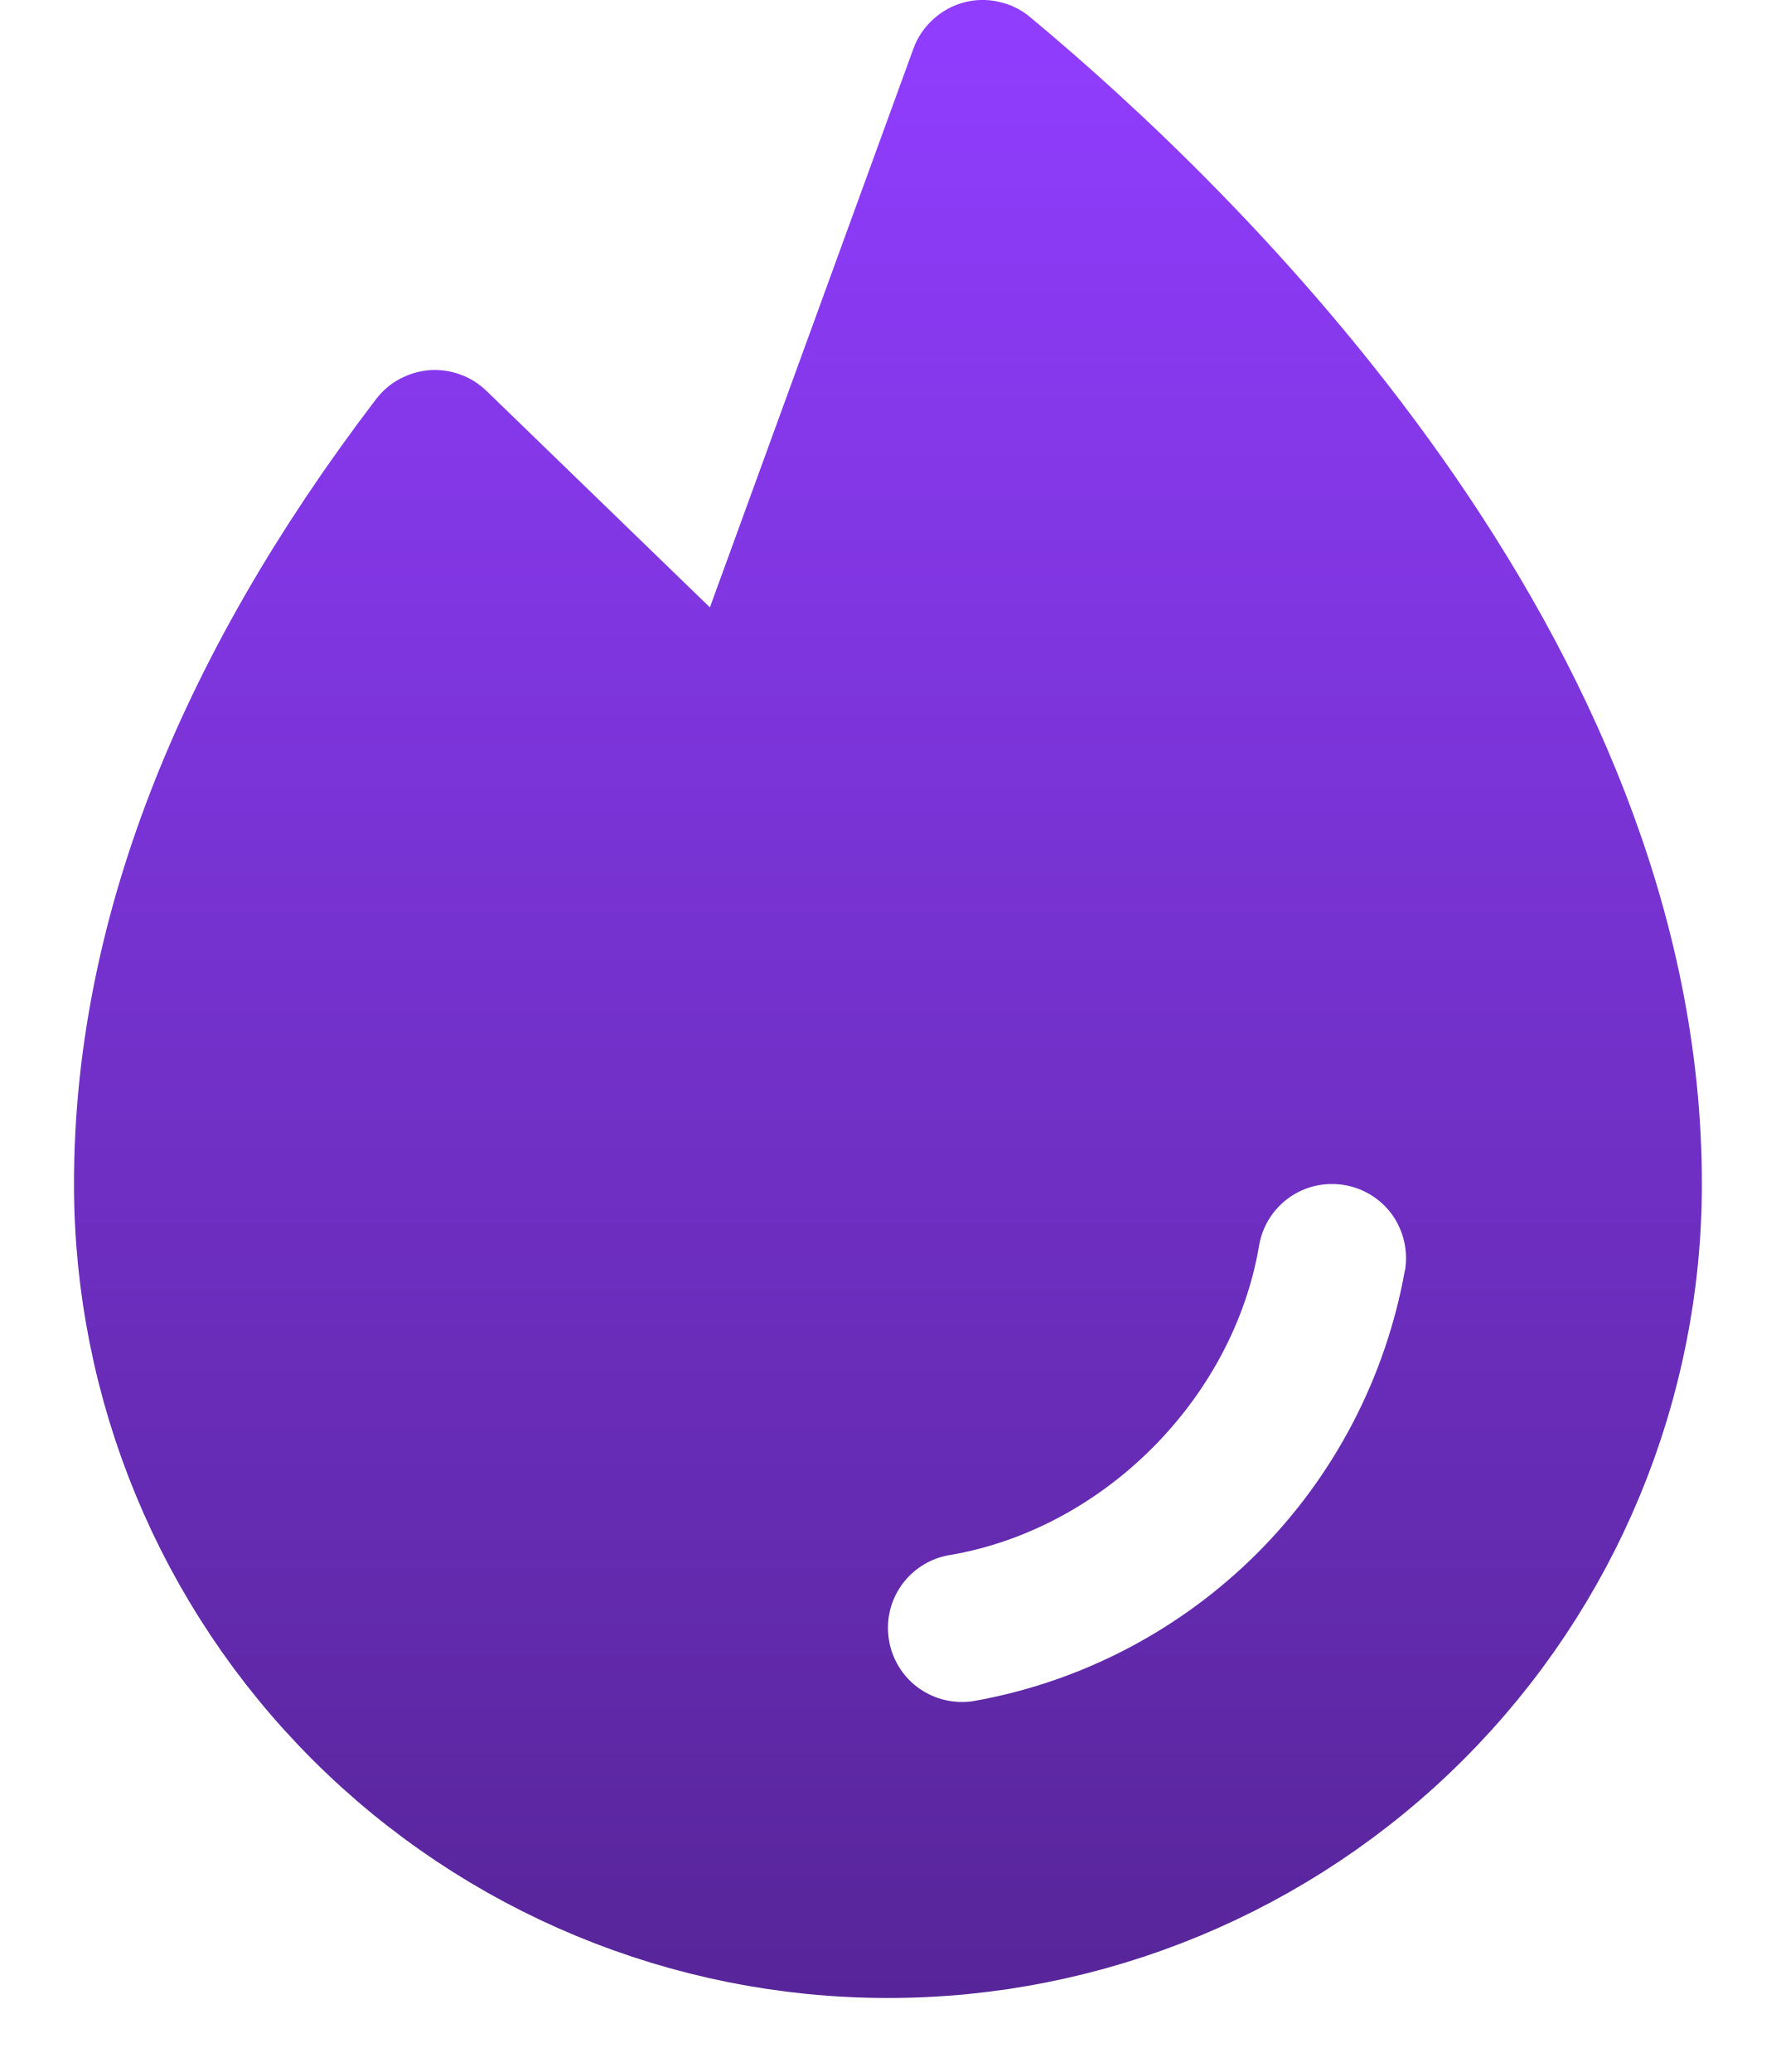
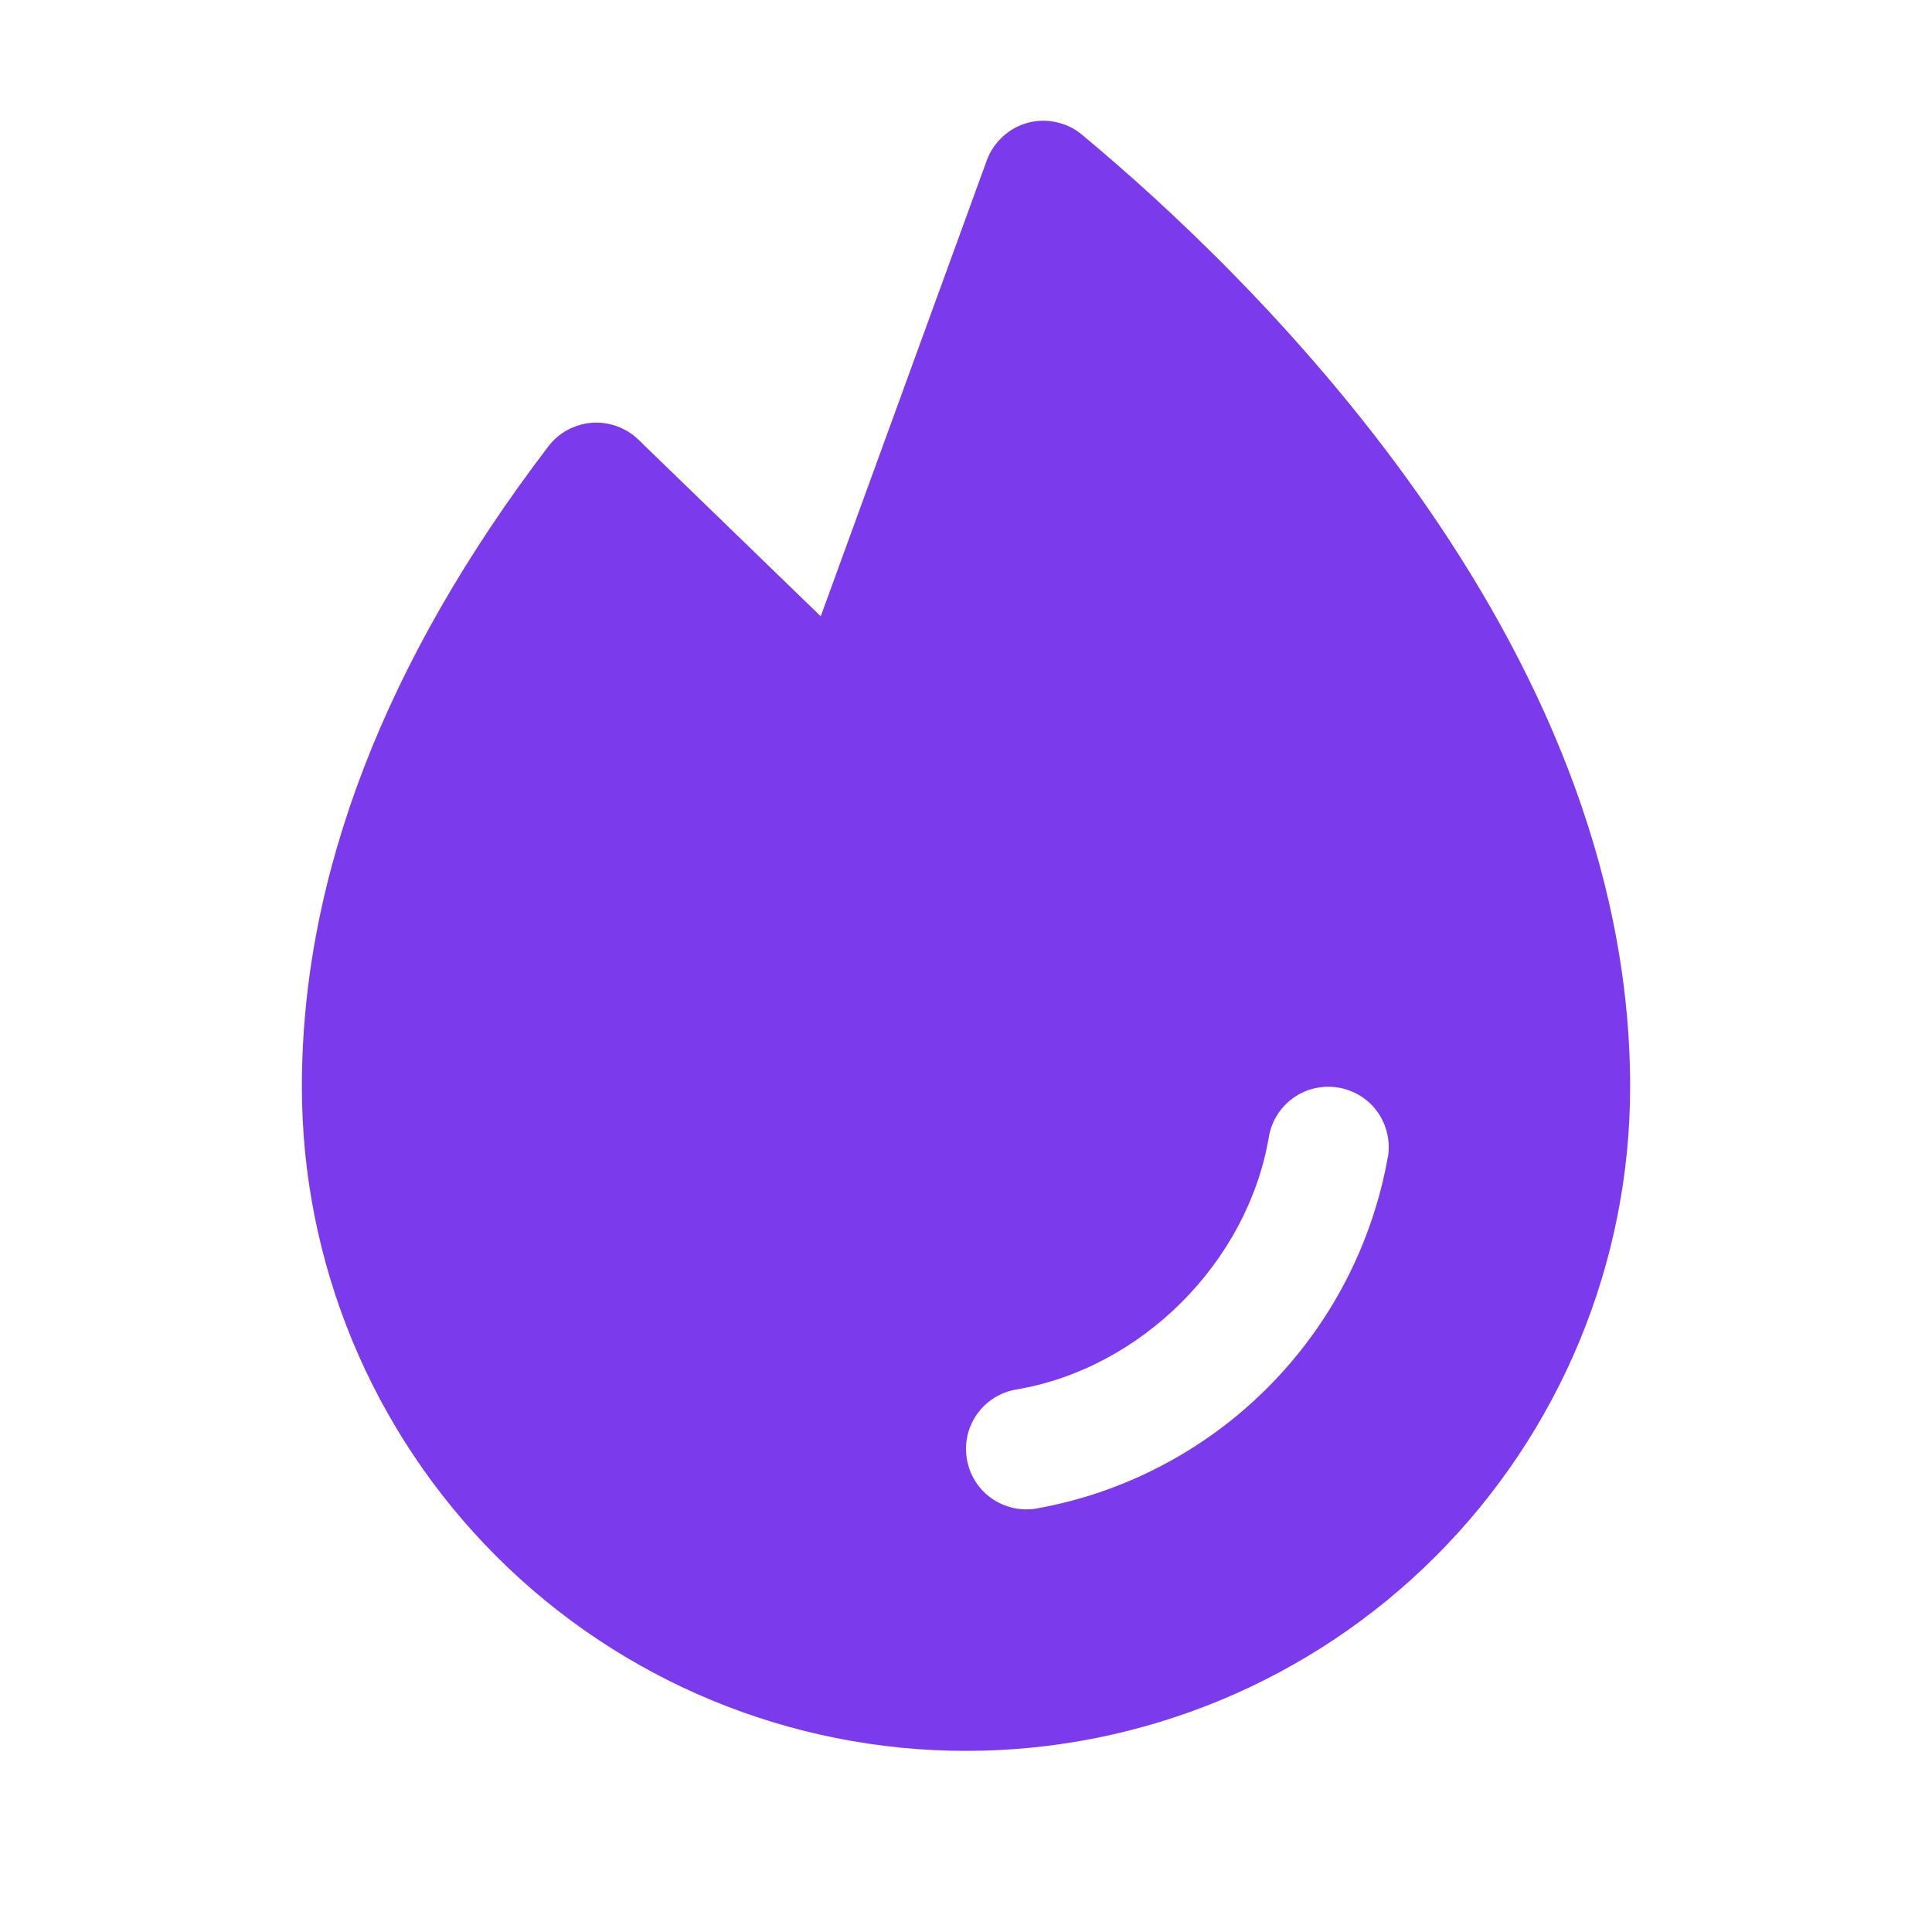
- <svg xmlns="http://www.w3.org/2000/svg" width="12" height="14" viewBox="0 0 12 14" fill="none">
-   <path d="M6.961 0.116C6.9 0.064 6.827 0.029 6.748 0.012C6.67 -0.006 6.589 -0.004 6.511 0.017C6.434 0.038 6.363 0.077 6.304 0.132C6.245 0.186 6.199 0.253 6.172 0.329L4.797 4.104L3.287 2.641C3.236 2.592 3.176 2.554 3.109 2.53C3.043 2.506 2.972 2.496 2.902 2.501C2.831 2.507 2.763 2.527 2.7 2.561C2.638 2.594 2.584 2.641 2.541 2.697C1.188 4.471 0.5 6.255 0.5 8C0.5 9.459 1.079 10.857 2.111 11.889C3.142 12.92 4.541 13.5 6 13.5C7.459 13.5 8.858 12.92 9.889 11.889C10.921 10.857 11.5 9.459 11.5 8C11.5 4.284 8.326 1.25 6.961 0.116ZM9.493 8.584C9.363 9.308 9.015 9.975 8.495 10.495C7.974 11.015 7.307 11.364 6.583 11.493C6.556 11.498 6.528 11.5 6.5 11.5C6.375 11.5 6.254 11.453 6.161 11.368C6.069 11.283 6.012 11.166 6.002 11.041C5.991 10.916 6.028 10.792 6.105 10.693C6.182 10.594 6.294 10.527 6.418 10.507C7.453 10.332 8.332 9.454 8.508 8.416C8.53 8.285 8.603 8.169 8.711 8.092C8.819 8.015 8.954 7.985 9.084 8.007C9.215 8.029 9.332 8.102 9.409 8.21C9.485 8.319 9.516 8.453 9.494 8.584H9.493Z" fill="url(#paint0_linear_130_404)" />
+ <svg xmlns="http://www.w3.org/2000/svg" width="16" height="16" viewBox="0 0 16 16" fill="none">
+   <path d="M8.961 1.116C8.9 1.064 8.827 1.029 8.748 1.012C8.67 0.994 8.589 0.996 8.511 1.017C8.434 1.038 8.363 1.077 8.304 1.132C8.245 1.186 8.199 1.253 8.172 1.329L6.797 5.104L5.287 3.641C5.236 3.592 5.176 3.554 5.109 3.53C5.043 3.506 4.972 3.496 4.902 3.501C4.831 3.507 4.763 3.527 4.7 3.561C4.638 3.594 4.584 3.641 4.541 3.697C3.188 5.471 2.5 7.255 2.5 9C2.5 10.459 3.079 11.857 4.111 12.889C5.142 13.92 6.541 14.5 8 14.5C9.459 14.5 10.858 13.92 11.889 12.889C12.921 11.857 13.5 10.459 13.5 9C13.5 5.284 10.326 2.25 8.961 1.116ZM11.493 9.584C11.364 10.308 11.015 10.975 10.495 11.495C9.975 12.015 9.307 12.364 8.583 12.493C8.556 12.498 8.528 12.5 8.5 12.5C8.375 12.5 8.254 12.453 8.161 12.368C8.069 12.283 8.012 12.166 8.002 12.041C7.991 11.916 8.028 11.792 8.105 11.693C8.182 11.594 8.294 11.527 8.418 11.507C9.453 11.332 10.332 10.454 10.508 9.416C10.53 9.285 10.603 9.169 10.711 9.092C10.819 9.015 10.954 8.985 11.084 9.007C11.215 9.029 11.332 9.102 11.409 9.21C11.485 9.319 11.516 9.453 11.494 9.584H11.493Z" fill="url(#paint0_linear_41_483)" />
  <defs>
-     <linearGradient id="paint0_linear_130_404" x1="6" y1="0" x2="6" y2="13.5" gradientUnits="userSpaceOnUse">
-       <stop stop-color="#913DFF" />
-       <stop offset="1" stop-color="#572599" />
+     <linearGradient id="paint0_linear_41_483" x1="8" y1="1" x2="8" y2="14.5" gradientUnits="userSpaceOnUse">
+       <stop stop-color="#7C3AED" />
+       <stop offset="1" stop-color="#7C3AED" />
    </linearGradient>
  </defs>
</svg>
